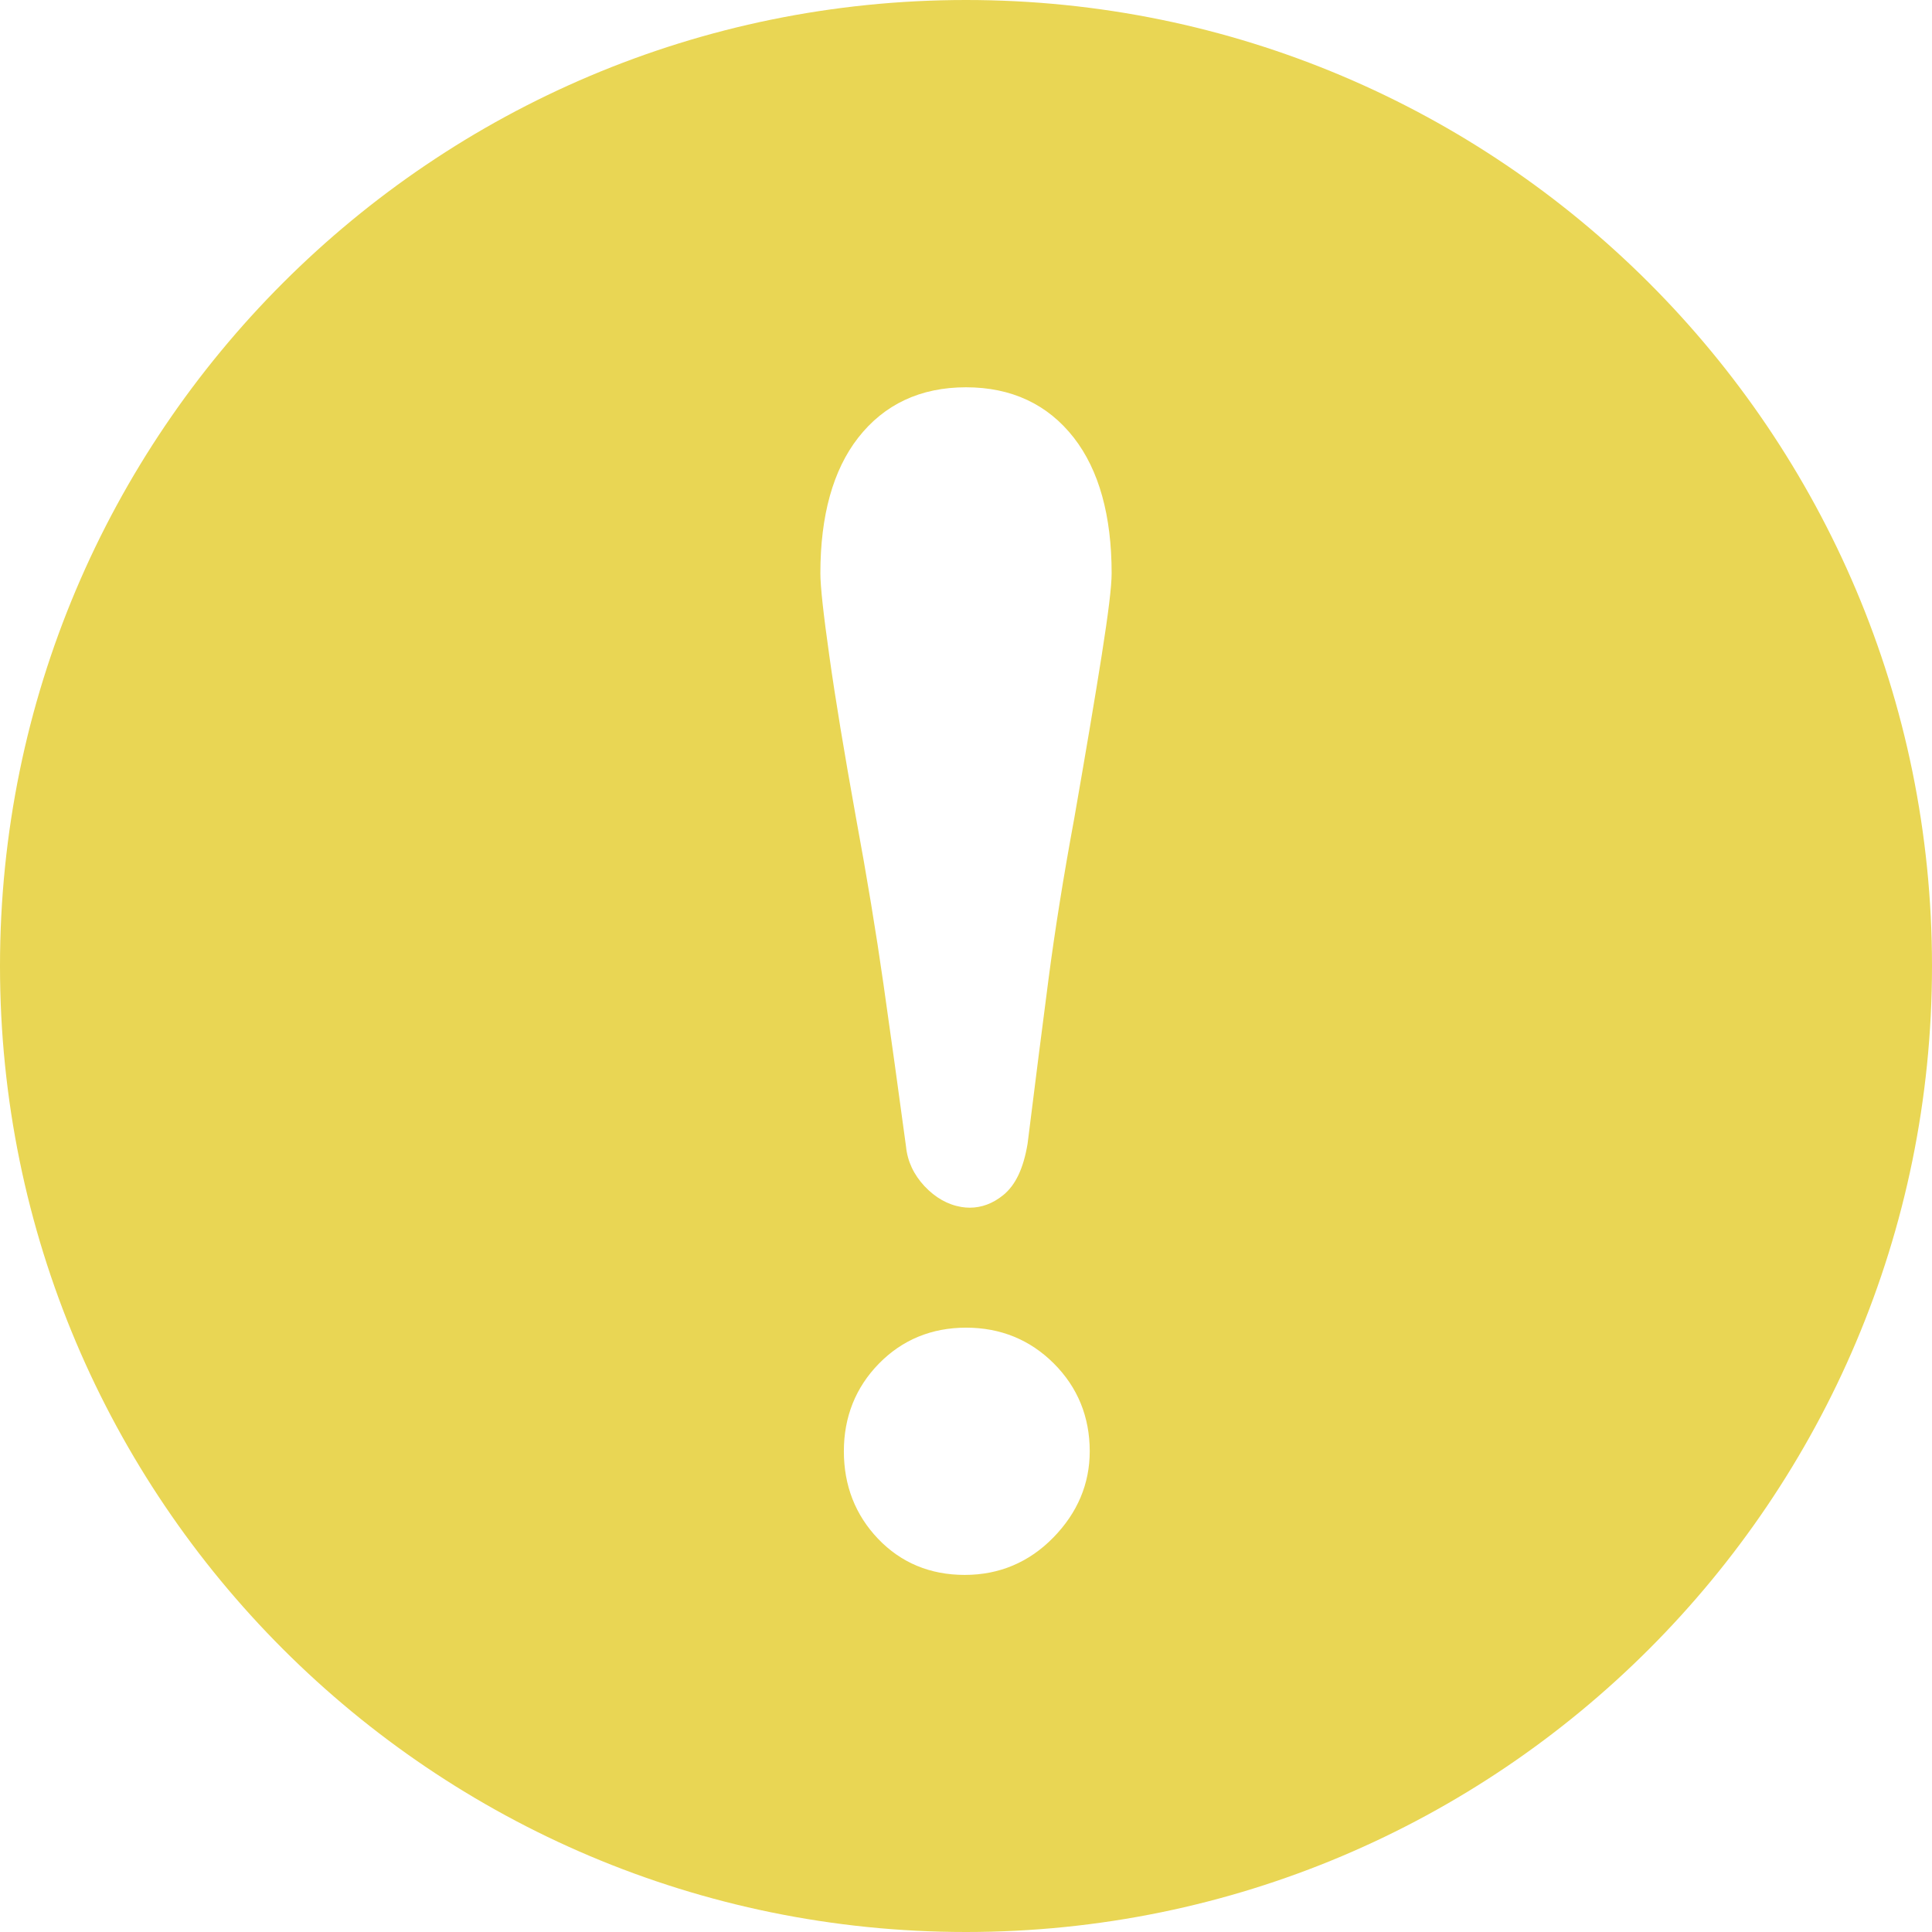
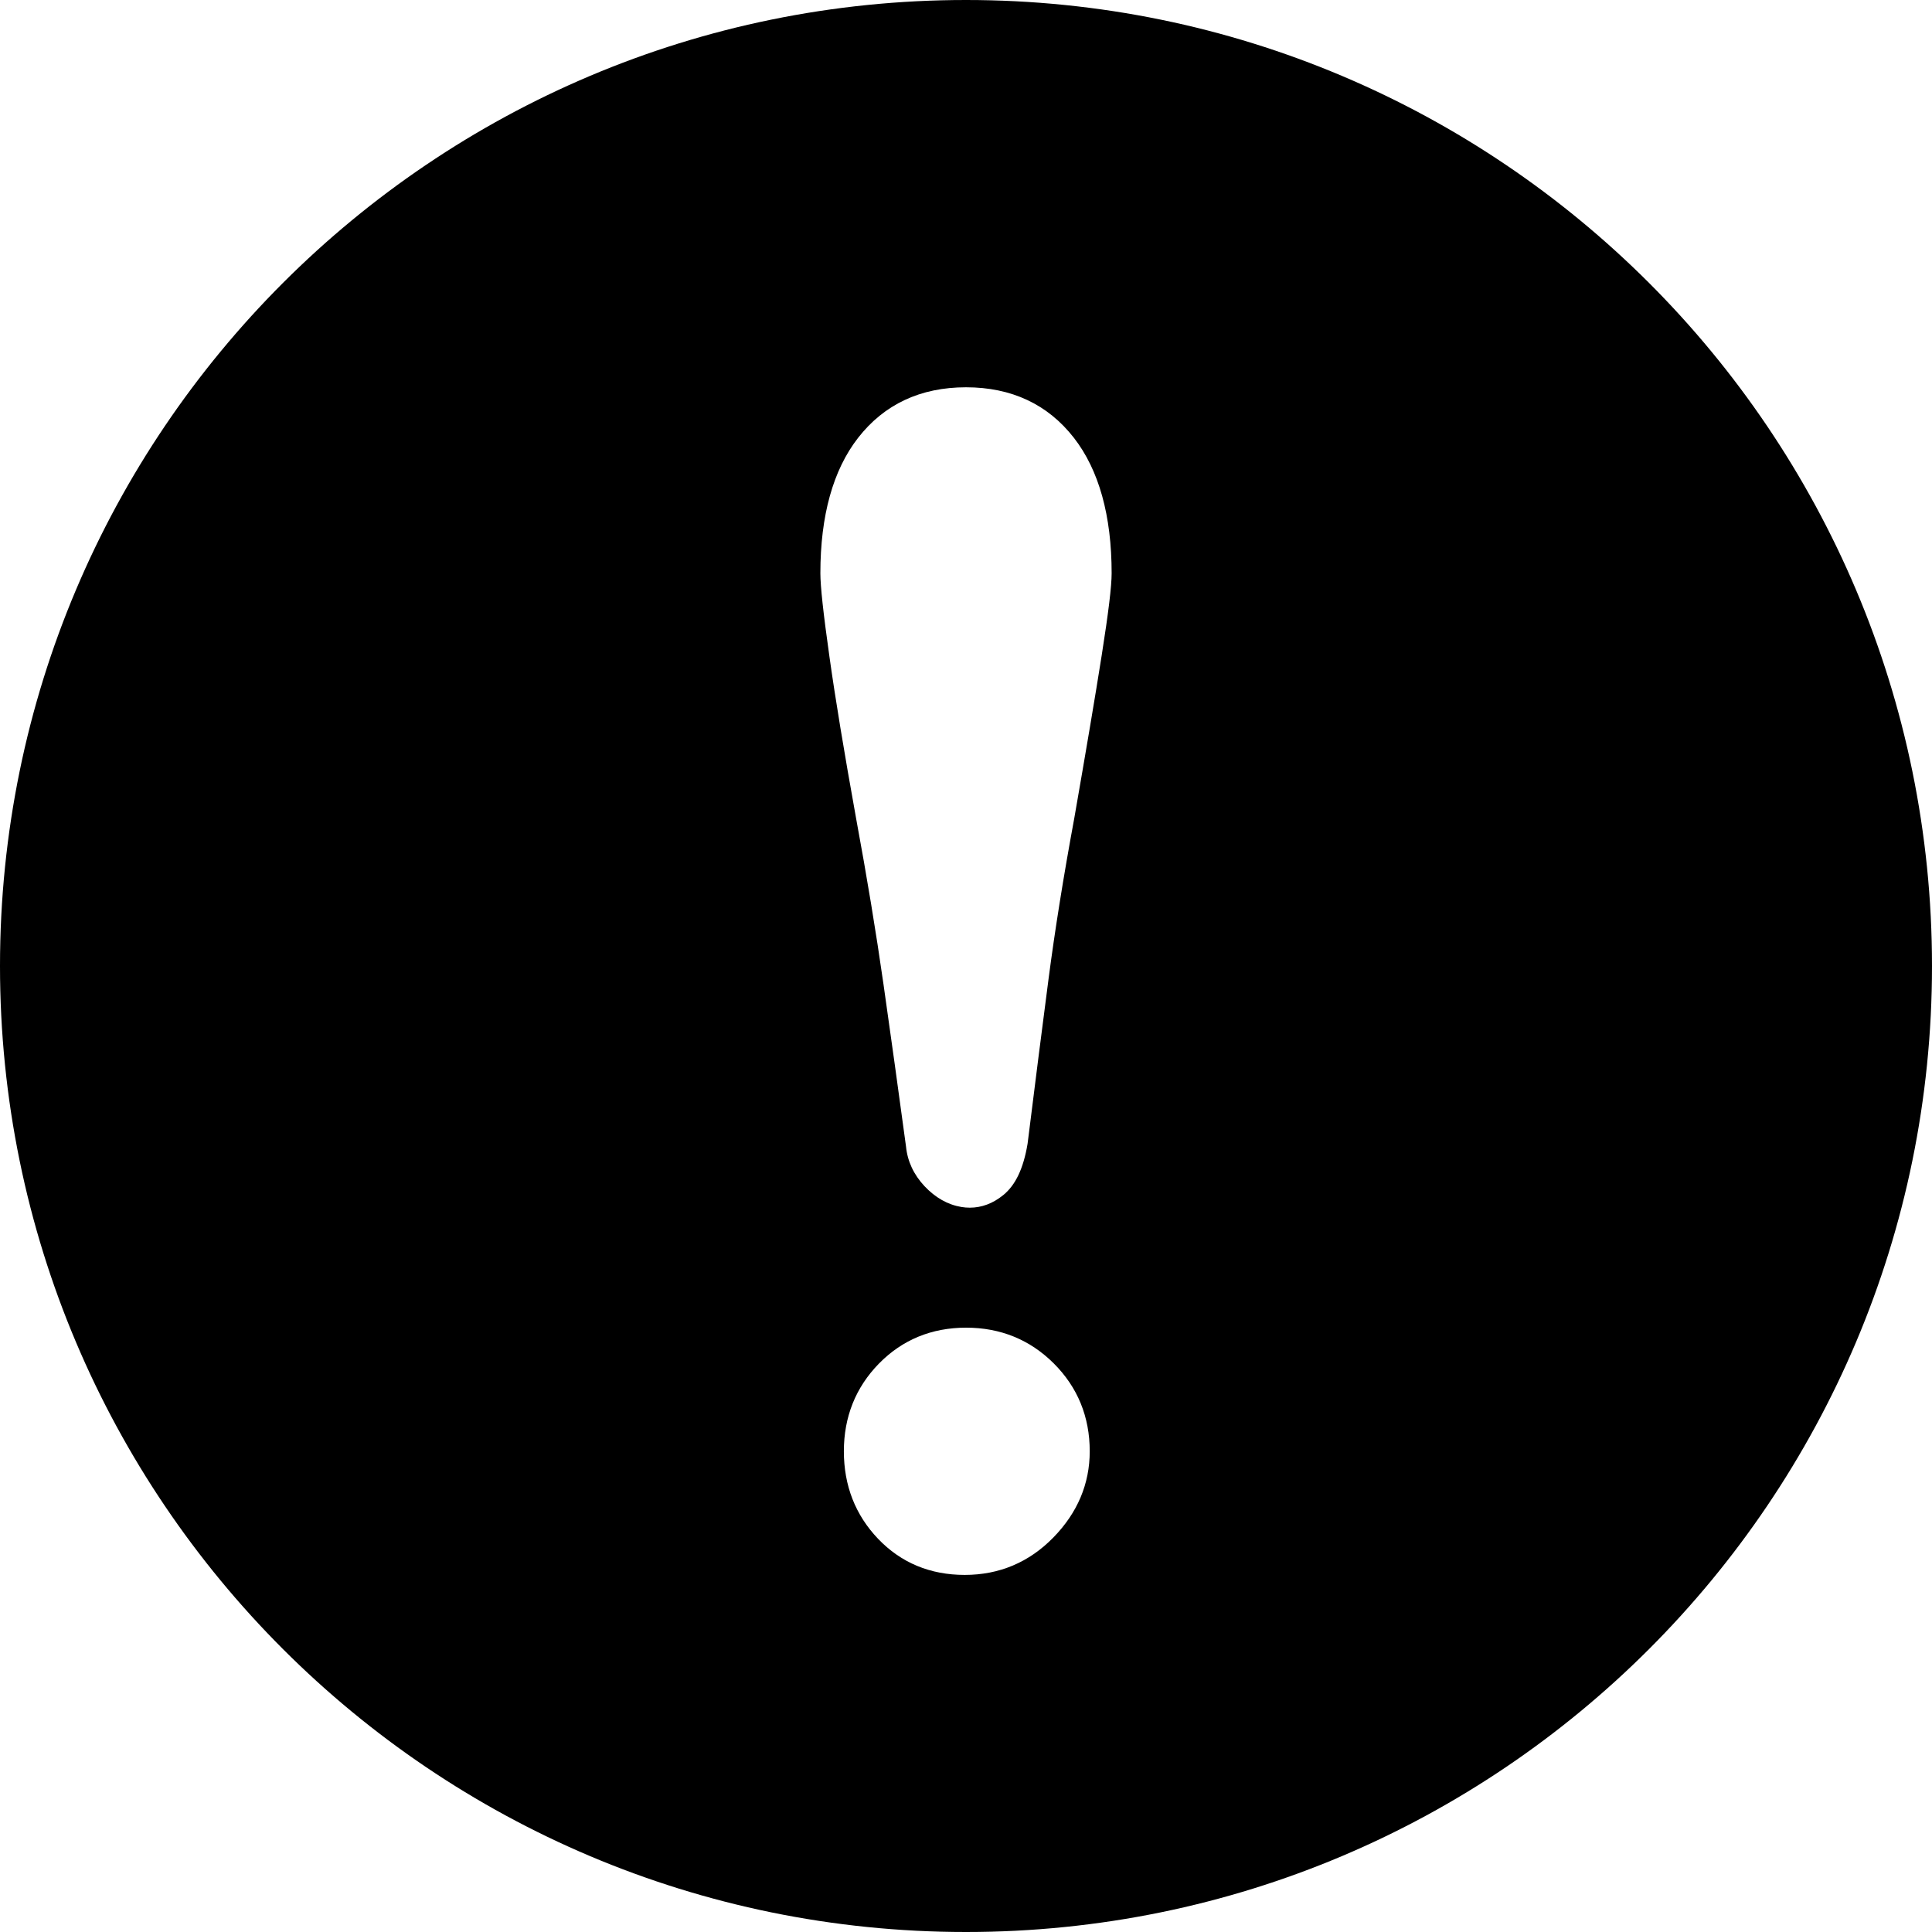
<svg xmlns="http://www.w3.org/2000/svg" version="1.1" id="_x31_0" x="0px" y="0px" viewBox="0 0 512 512" xml:space="preserve">
  <style type="text/css">
- 	.st0{fill:#e9d654;}
+ 	.st0{fill:#000000;}
</style>
  <g>
    <path class="st0" d="M256,0C114.617,0,0,114.614,0,256s114.617,256,256,256c141.386,0,256-114.614,256-256S397.386,0,256,0z    M279.141,407.461c-6.422,6.574-14.321,9.906-23.477,9.906c-9.18,0-16.906-3.222-22.977-9.582   c-6.007-6.297-9.054-14.094-9.054-23.179c0-9.102,3.118-16.918,9.274-23.219c6.195-6.332,13.977-9.542,23.125-9.542   c9.125,0,16.953,3.199,23.258,9.504c6.305,6.304,9.5,14.133,9.5,23.258C288.789,393.226,285.547,400.914,279.141,407.461z    M291.969,173.633c-1.711,10.859-4.149,25.285-7.289,43.285c-2.829,15.286-5.118,29.594-6.813,42.574   c-1.711,13.114-3.562,27.649-5.547,43.606c-1.102,6.59-3.203,10.977-6.453,13.618c-2.718,2.21-5.703,3.332-8.859,3.332   c-0.734,0-1.477-0.059-2.226-0.184c-3.618-0.606-6.898-2.461-9.774-5.512c-2.875-3.078-4.524-6.613-4.906-10.519   c-1.985-14.641-3.977-29.035-5.969-43c-1.961-13.734-4.398-28.496-7.242-43.867c-3.21-17.82-5.531-31.875-7.086-42.984   c-1.618-11.43-2.398-18.645-2.398-22.059c0-15.289,3.359-27.363,9.992-35.886c6.922-8.894,16.547-13.402,28.602-13.402   c12.054,0,21.68,4.508,28.602,13.402c6.633,8.535,9.992,20.61,9.992,35.886C294.594,155.375,293.758,162.274,291.969,173.633z" />
  </g>
</svg>
